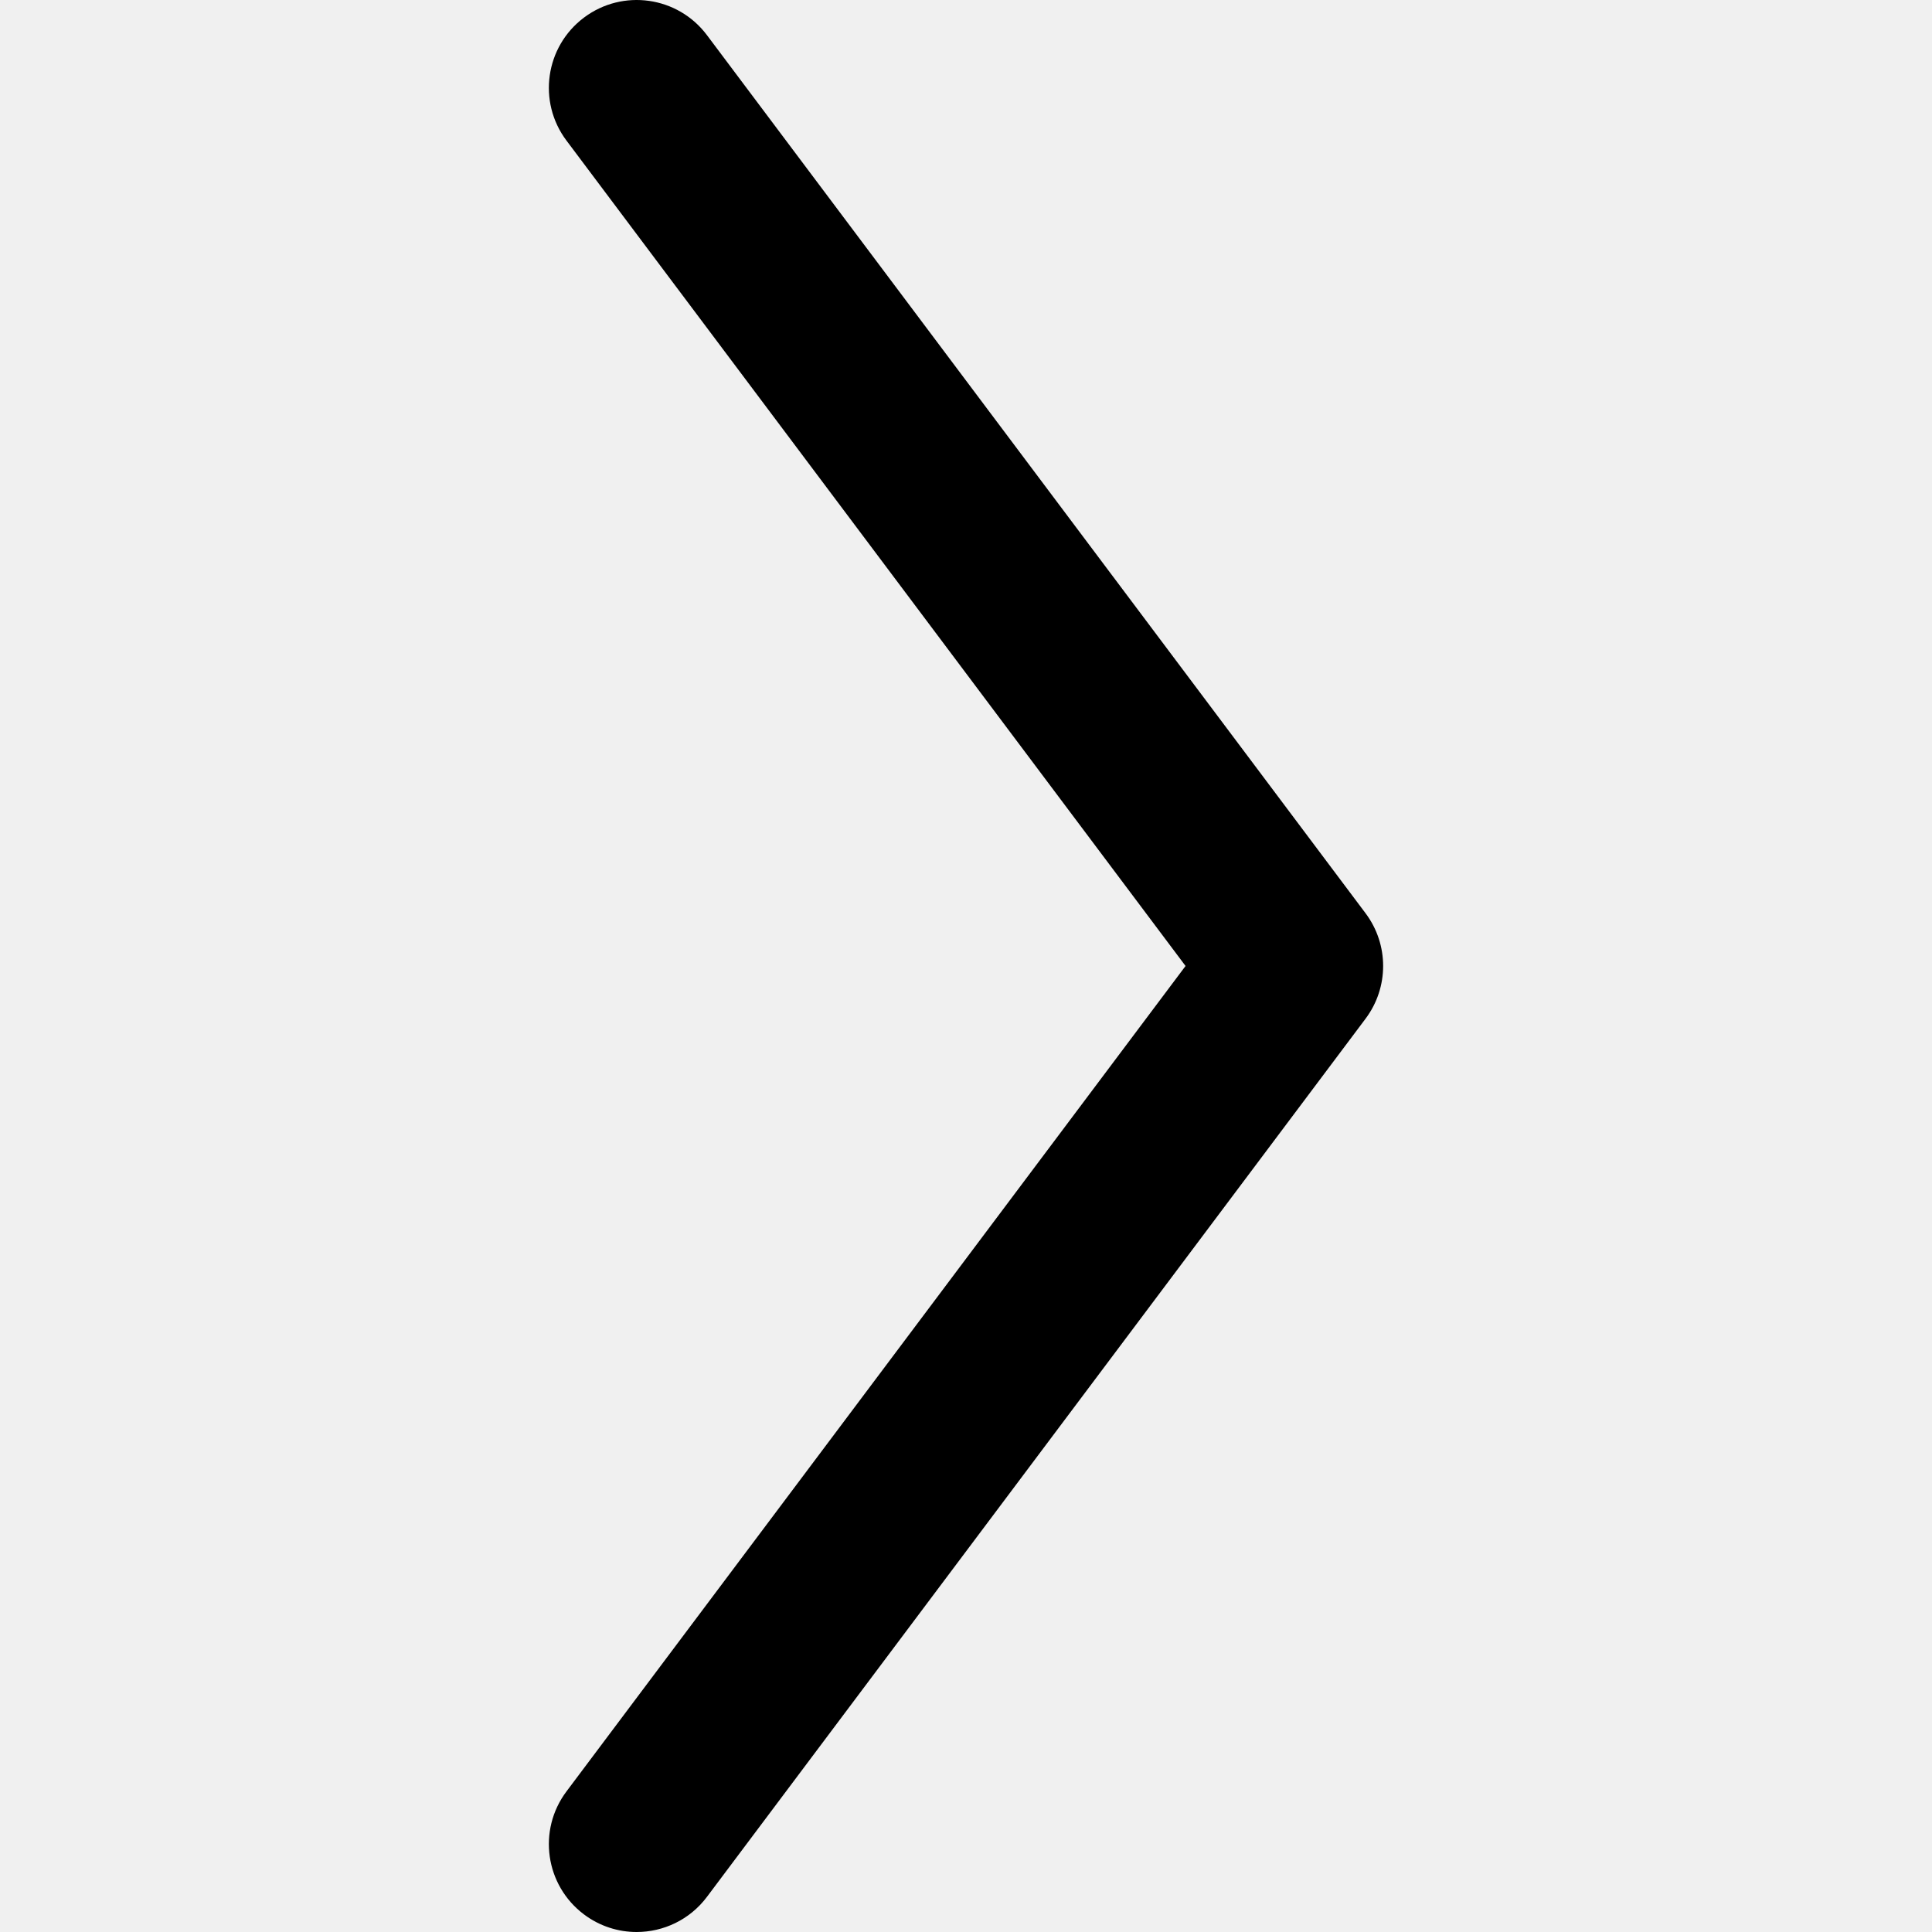
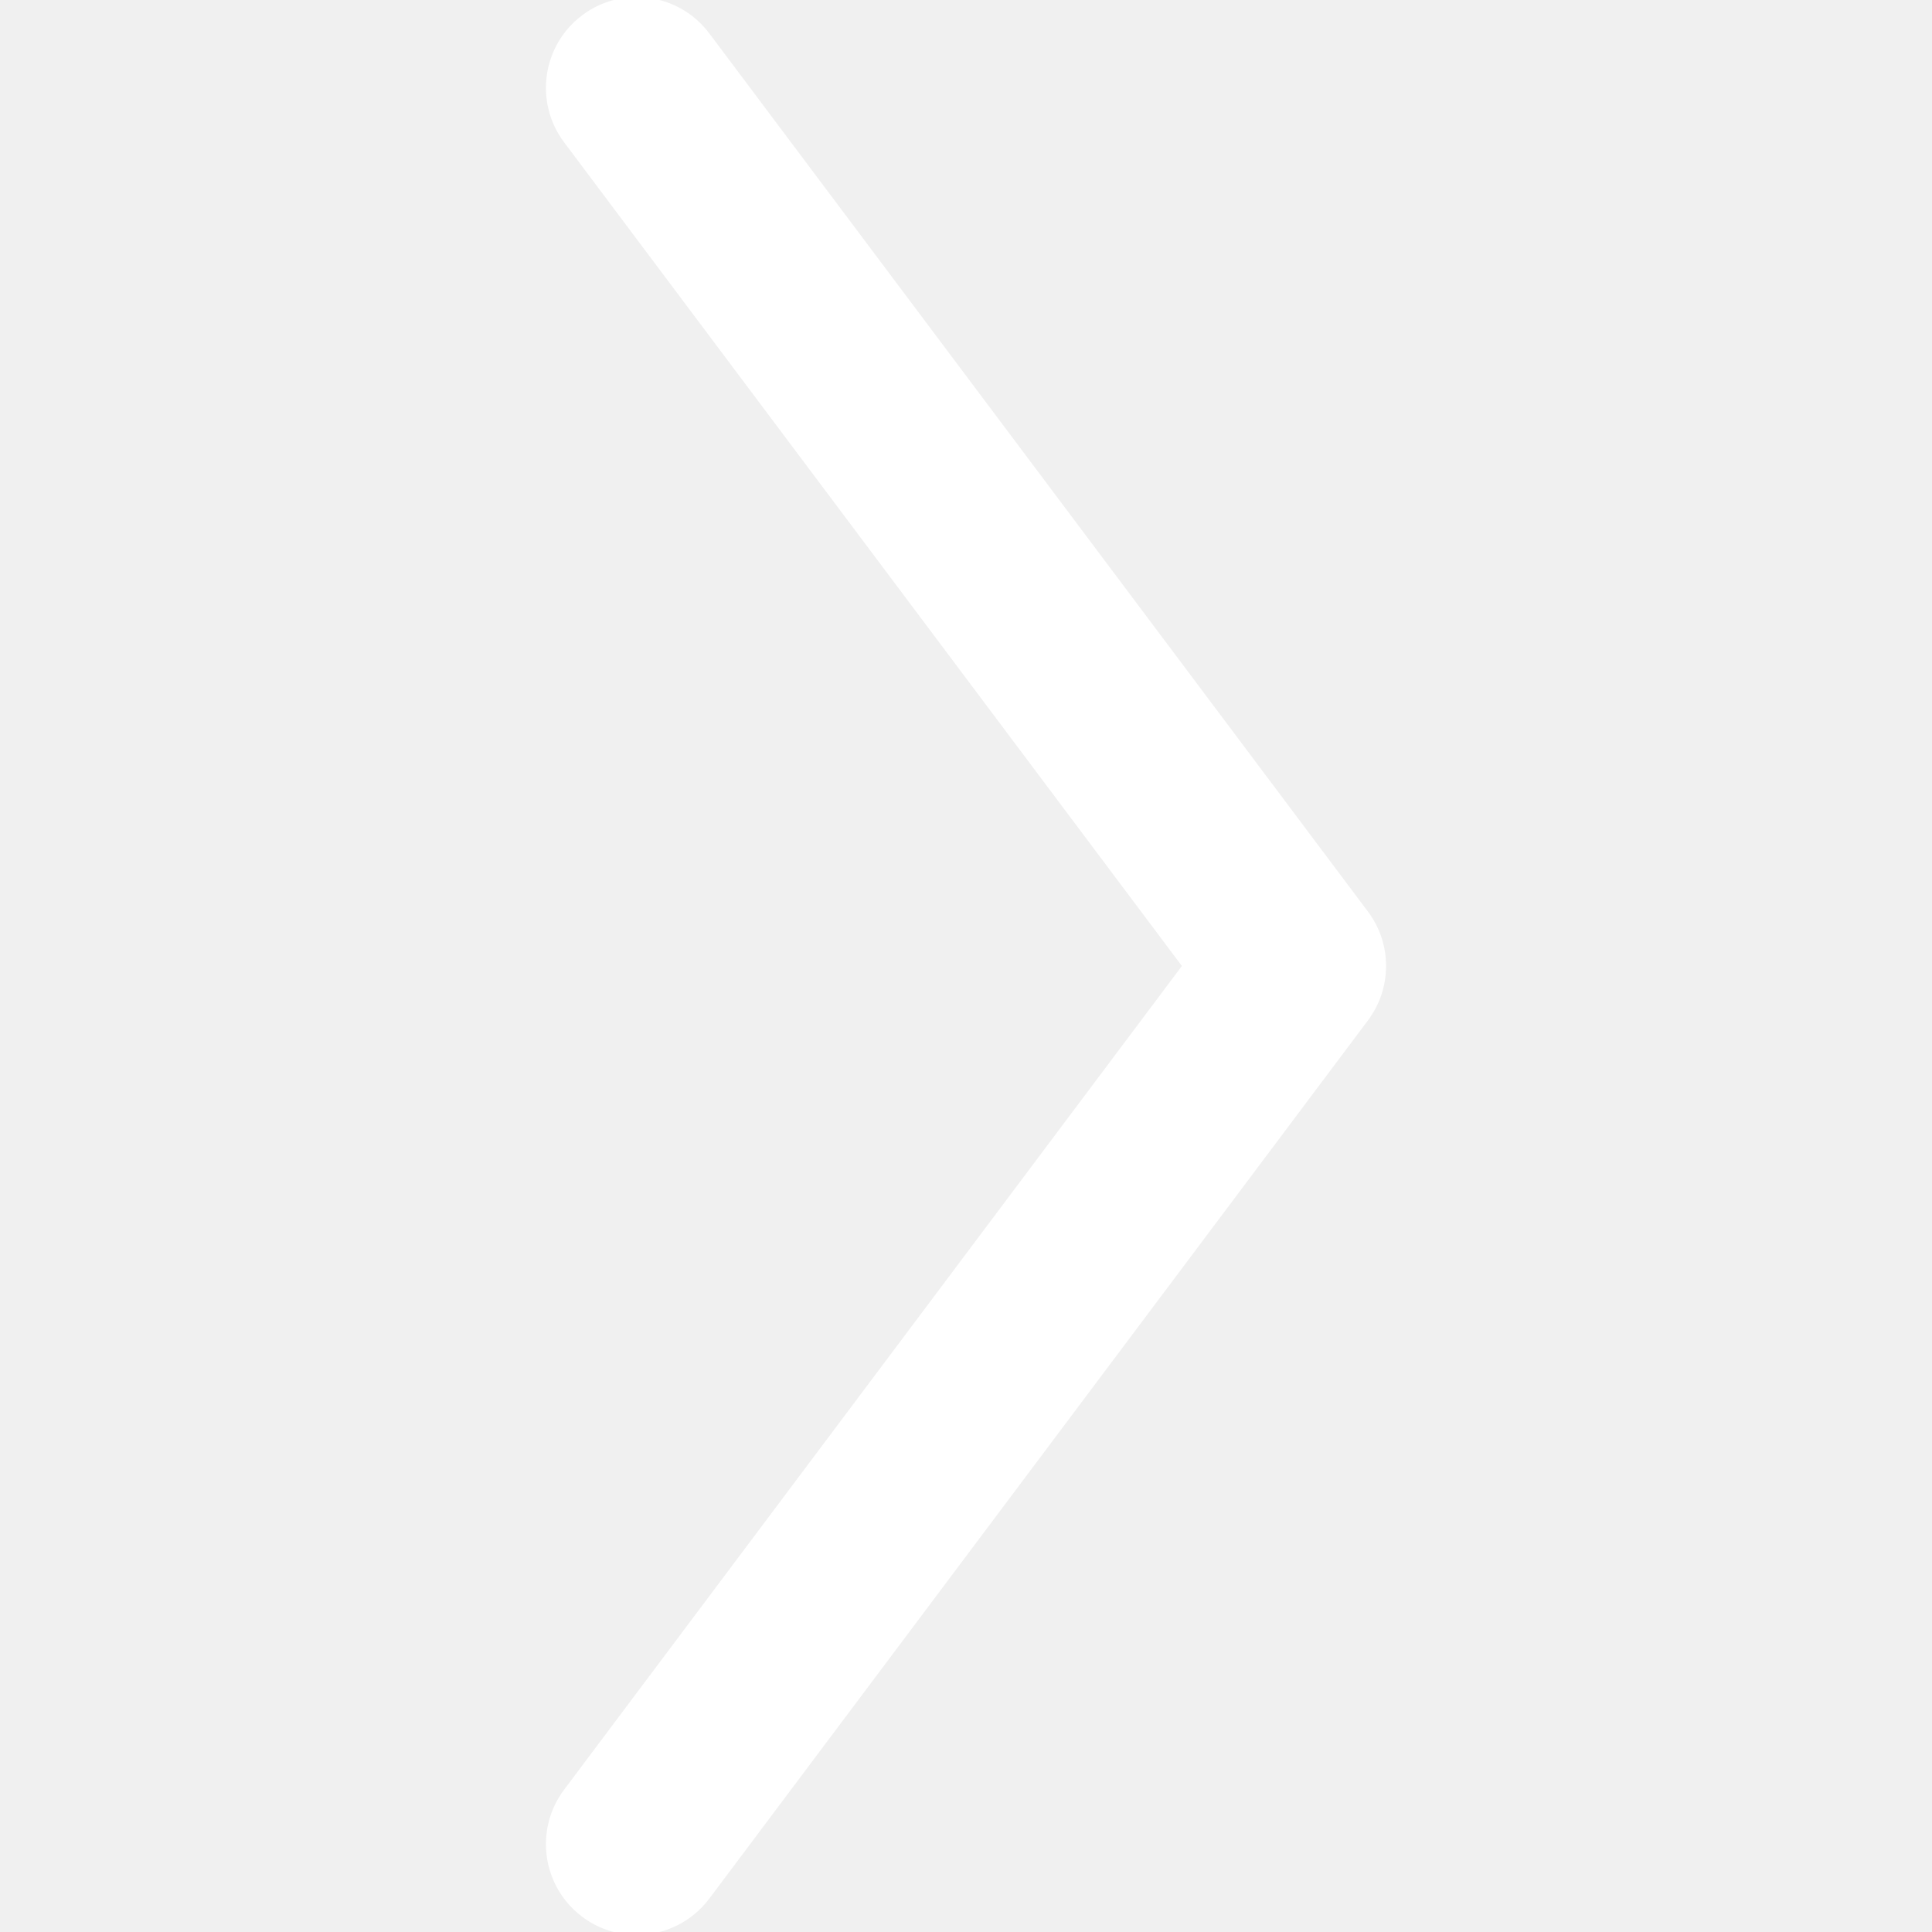
<svg xmlns="http://www.w3.org/2000/svg" version="1.1" id="Layer_1" x="0px" y="0px" viewBox="0 0 330.002 330.002" style="enable-background:new 0 0 330.002 330.002;" xml:space="preserve">
-   <path id="XMLID_103_" d="M233.252,155.997L120.752,6.001c-4.972-6.628-14.372-7.97-21-3c-6.628,4.971-7.971,14.373-3,21  l105.75,140.997L96.752,306.001c-4.971,6.627-3.627,16.03,3,21c2.698,2.024,5.856,3.001,8.988,3.001  c4.561,0,9.065-2.072,12.012-6.001l112.5-150.004C237.252,168.664,237.252,161.33,233.252,155.997z" />
+   <path id="XMLID_103_" d="M233.252,155.997L120.752,6.001c-4.972-6.628-14.372-7.97-21-3c-6.628,4.971-7.971,14.373-3,21  l105.75,140.997L96.752,306.001c-4.971,6.627-3.627,16.03,3,21c2.698,2.024,5.856,3.001,8.988,3.001  c4.561,0,9.065-2.072,12.012-6.001l112.5-150.004C237.252,168.664,237.252,161.33,233.252,155.997z" stroke="white" fill="white" />
  <g>
</g>
  <g>
</g>
  <g>
</g>
  <g>
</g>
  <g>
</g>
  <g>
</g>
  <g>
</g>
  <g>
</g>
  <g>
</g>
  <g>
</g>
  <g>
</g>
  <g>
</g>
  <g>
</g>
  <g>
</g>
  <g>
</g>
</svg>
